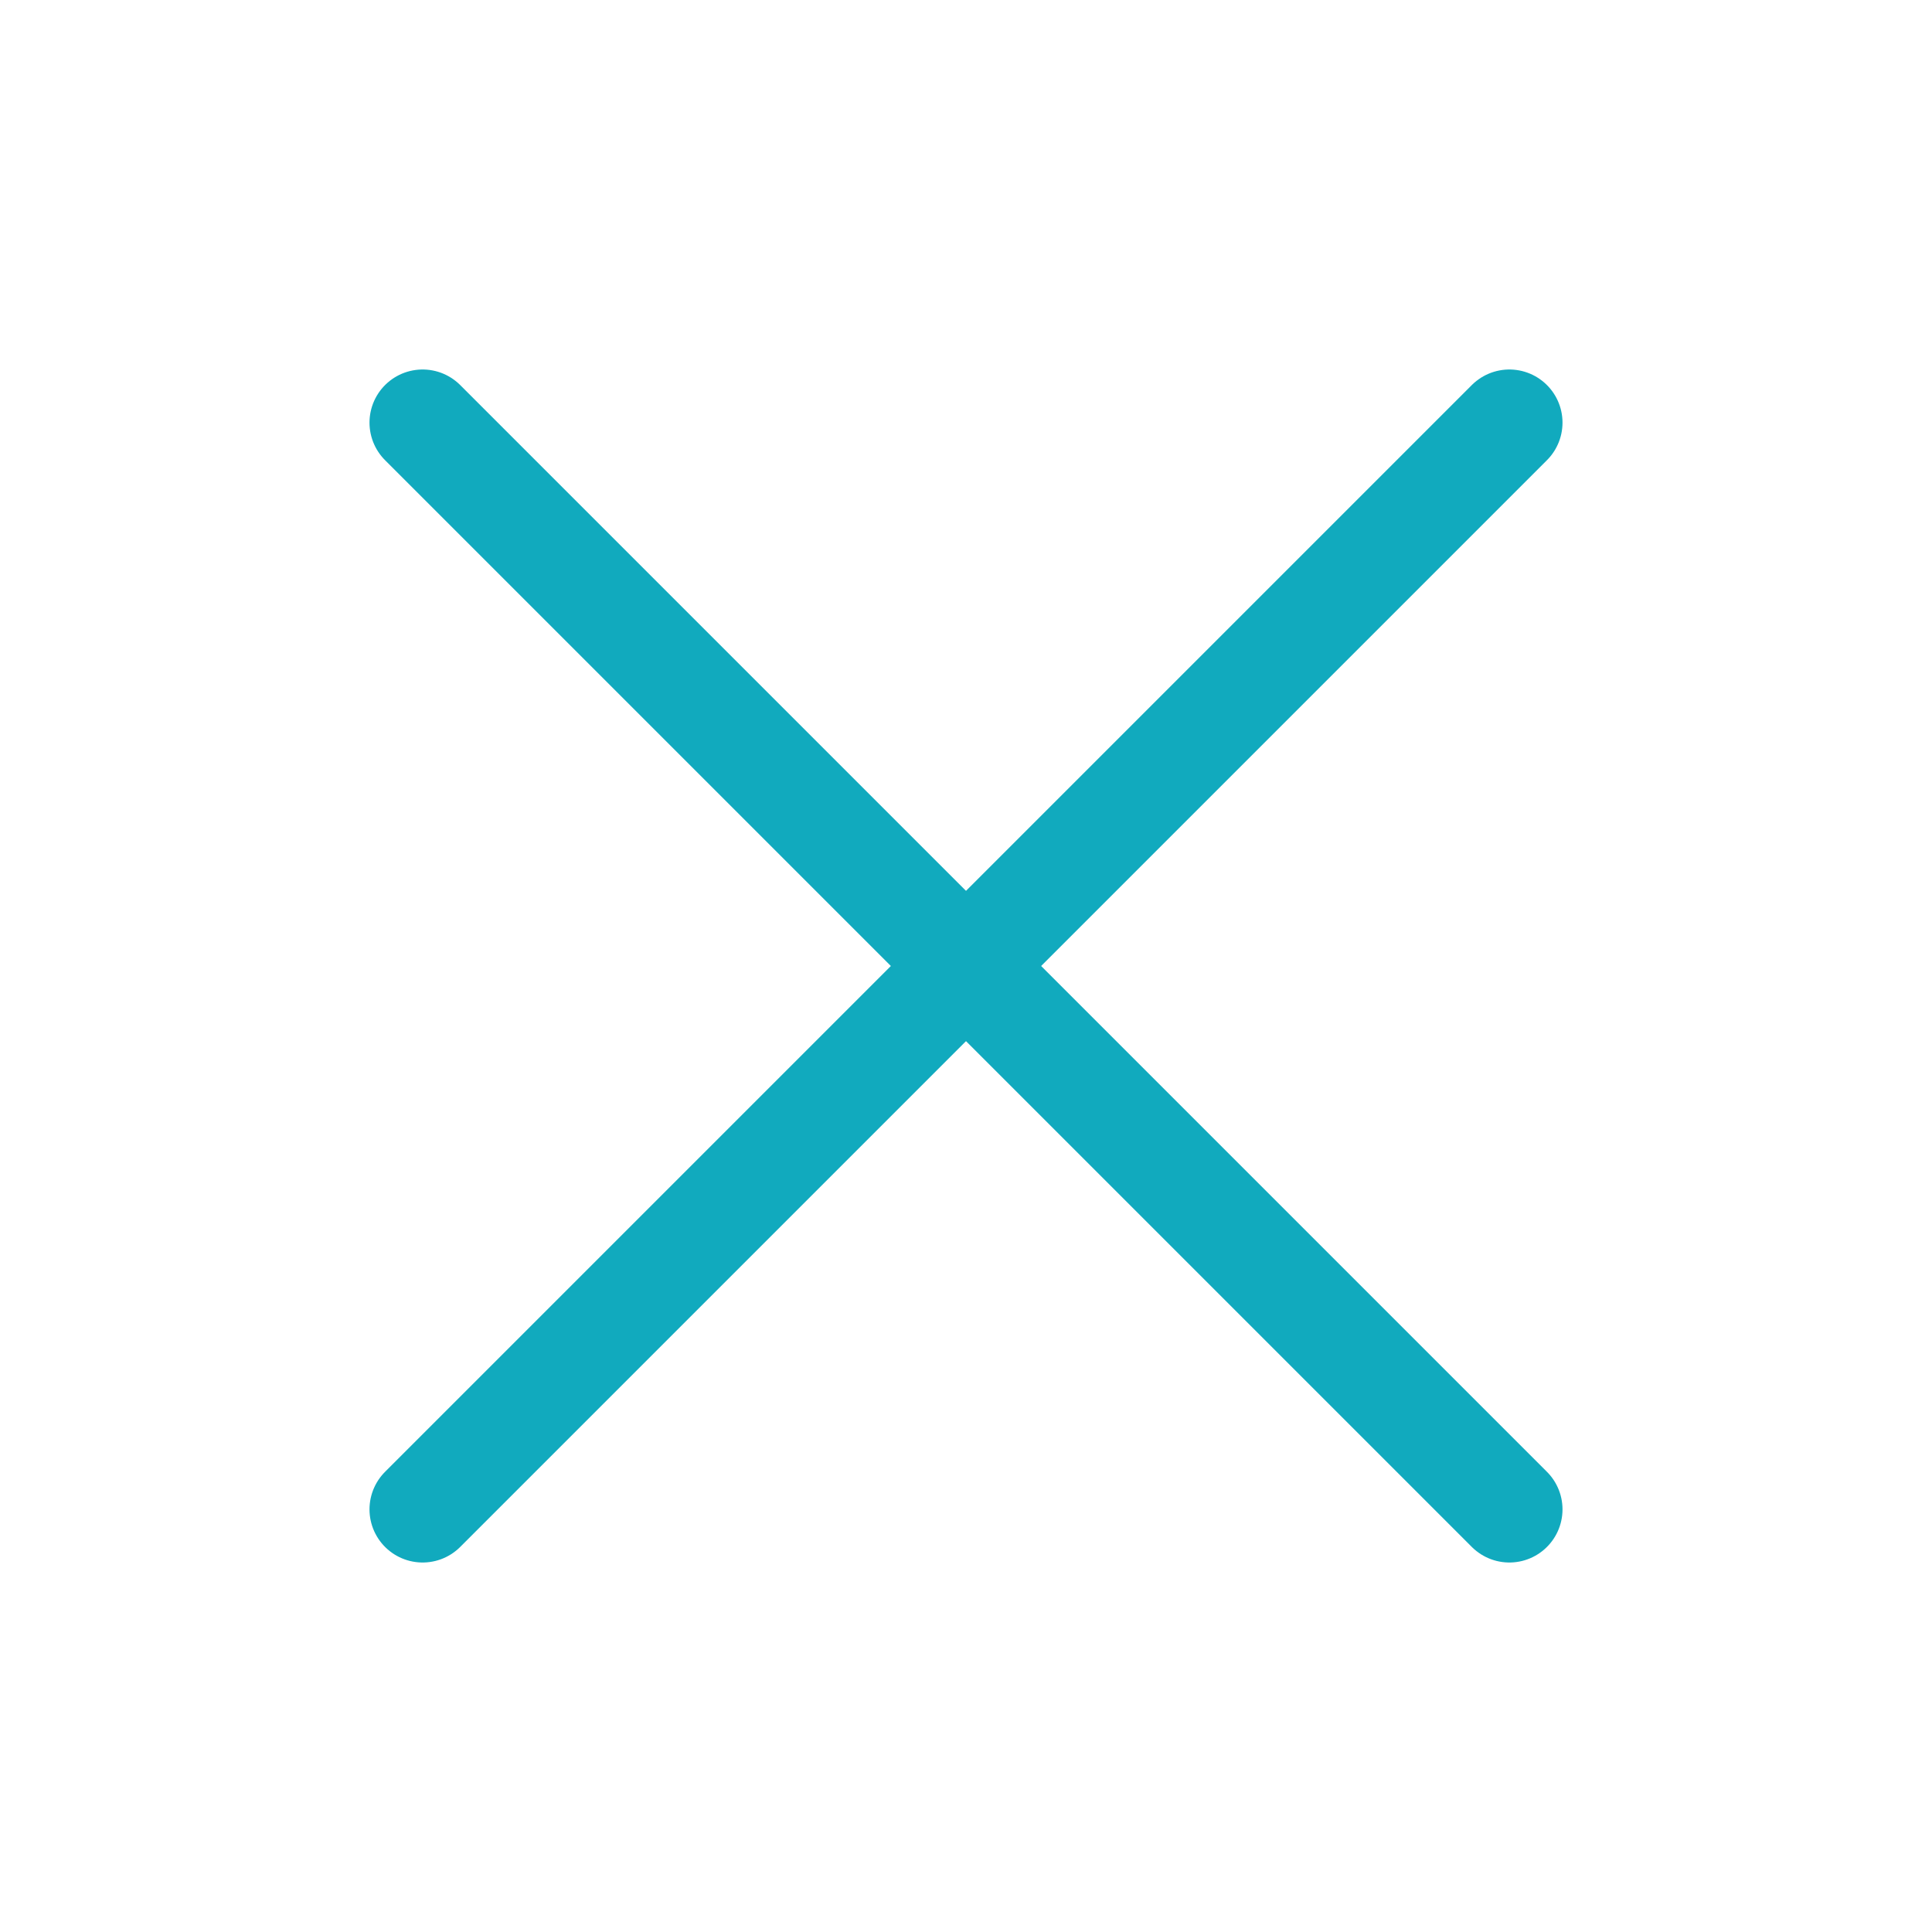
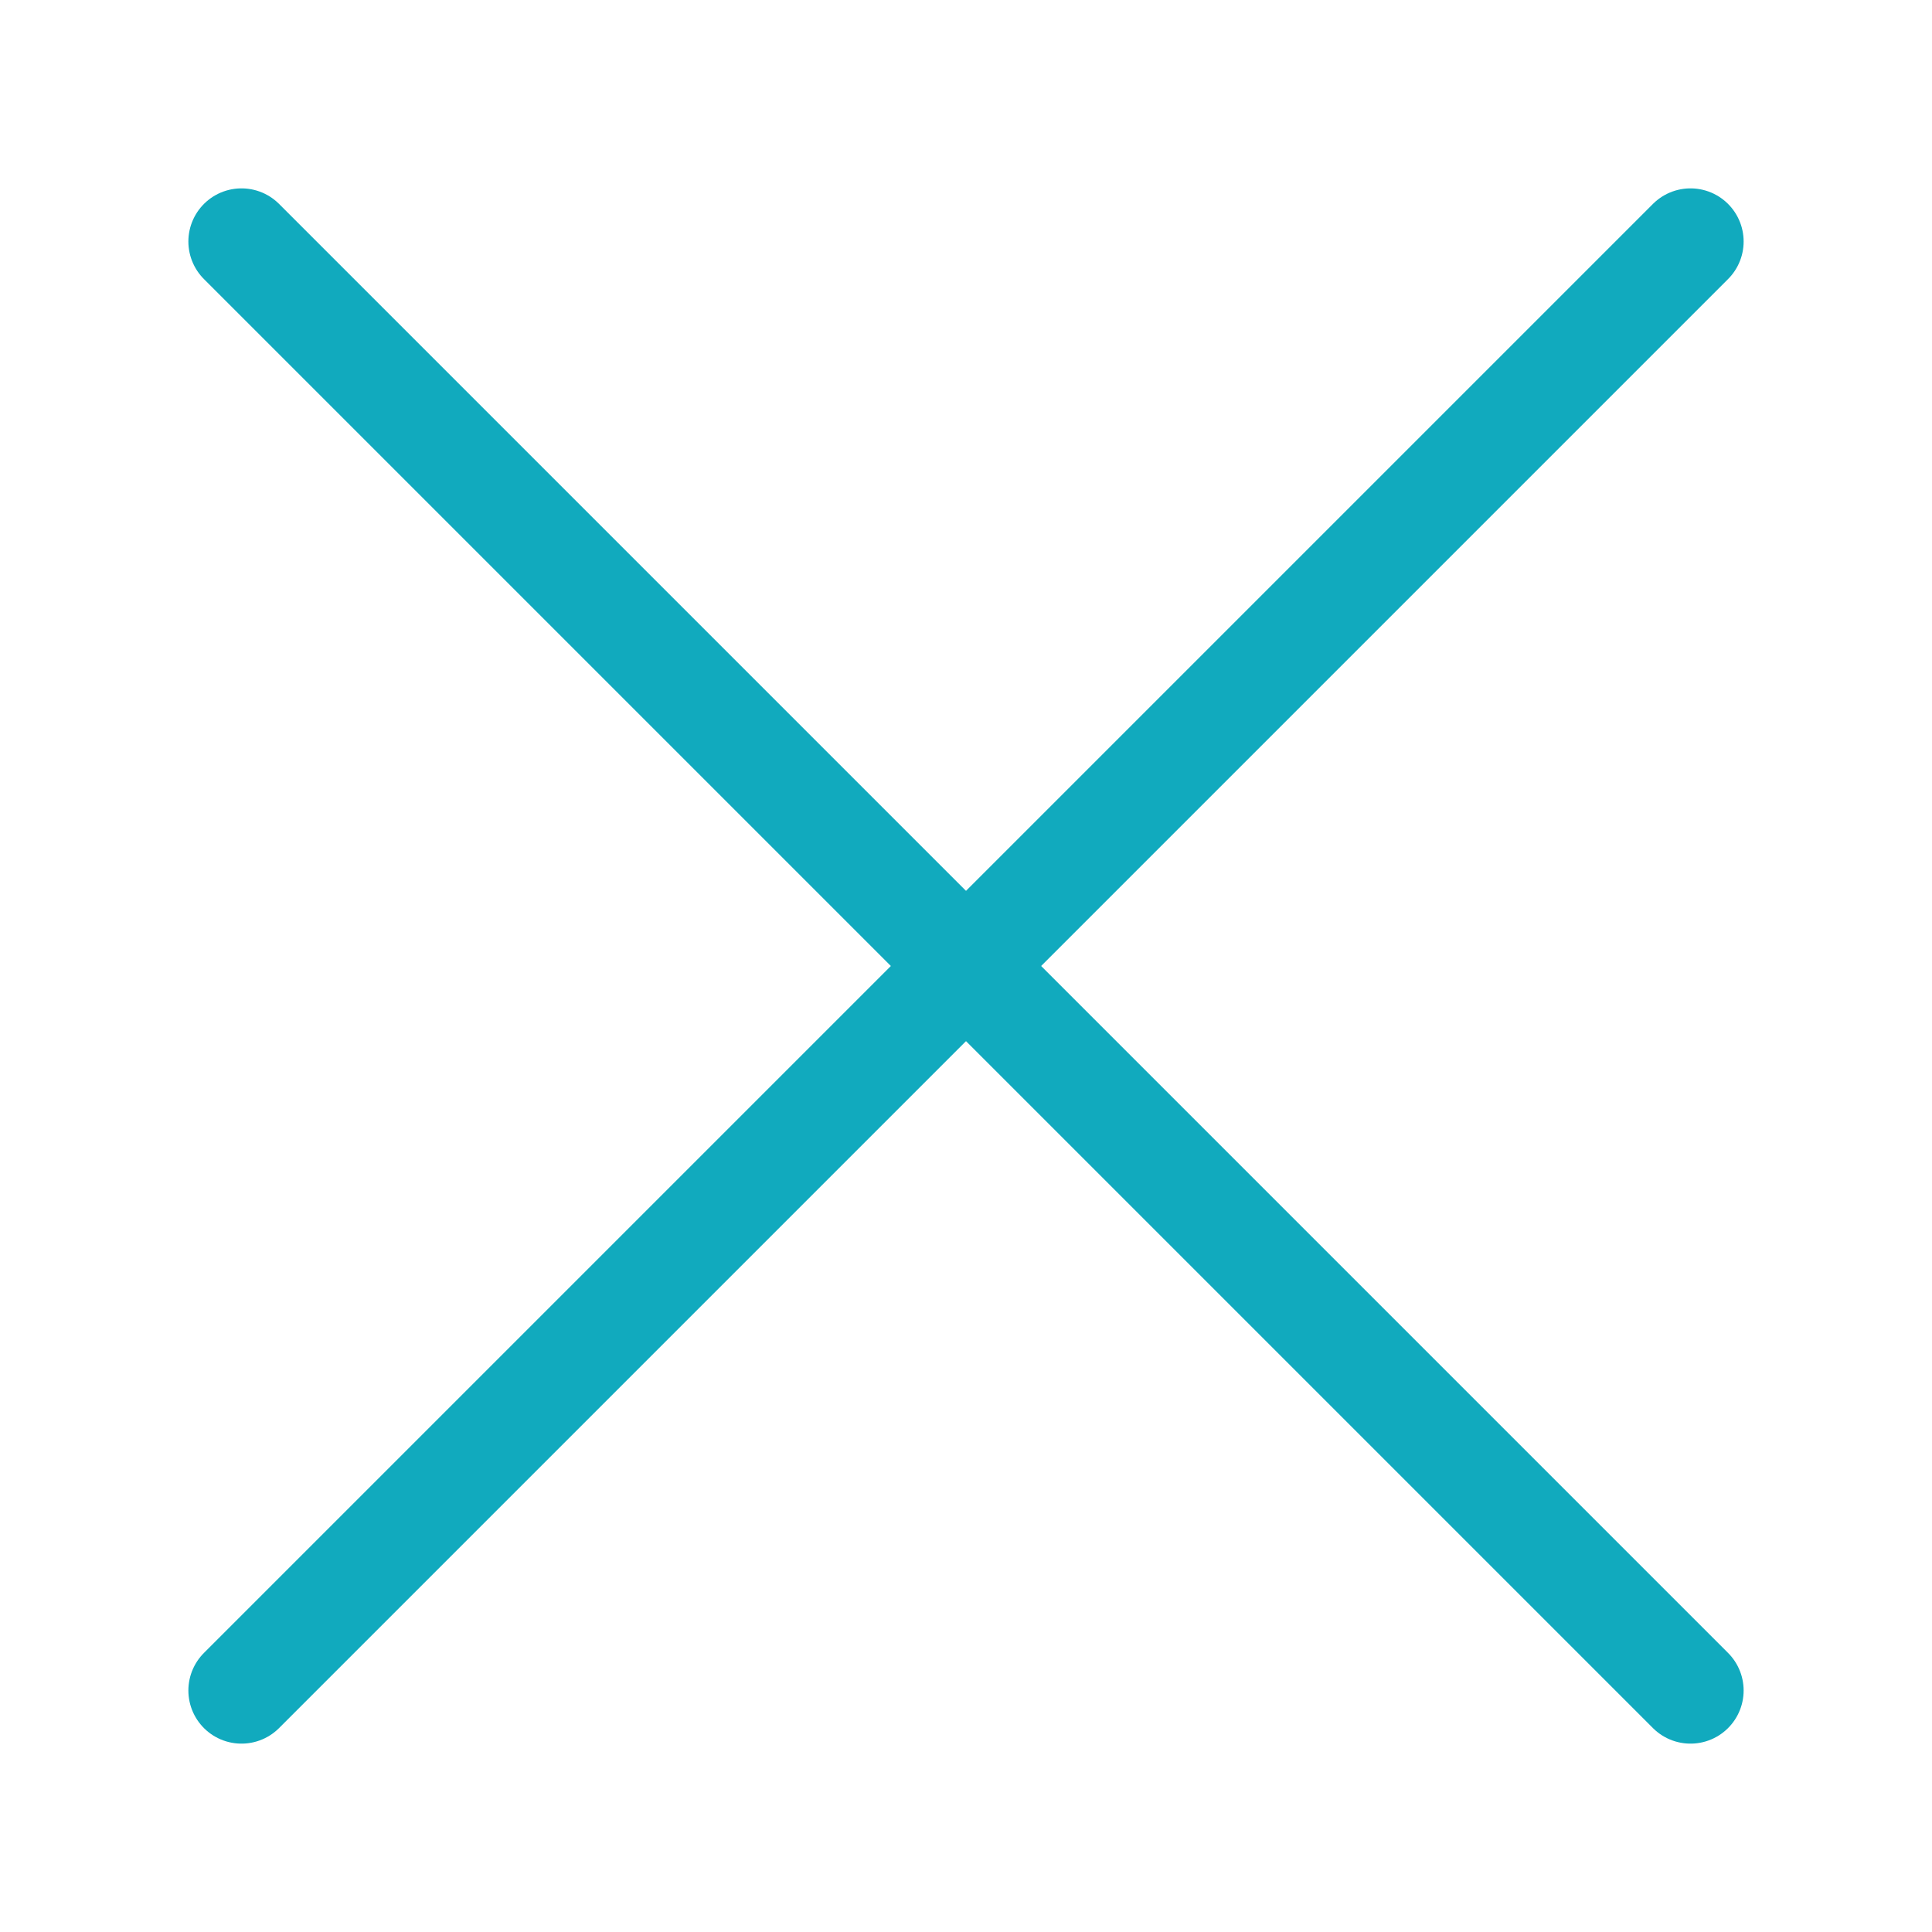
<svg xmlns="http://www.w3.org/2000/svg" viewBox="0 0 32 32" fill="#11AABE">
  <g id="SVGRepo_bgCarrier" stroke-width="0" />
  <g id="SVGRepo_tracerCarrier" stroke-linecap="round" stroke-linejoin="round" />
  <g id="SVGRepo_iconCarrier">
    <defs>
      <style>.cls-1{fill:none;stroke:#11AABE;stroke-linecap:round;stroke-linejoin:round;stroke-width:1.76;}</style>
    </defs>
    <g id="cross">
-       <line class="cls-1" x1="7" x2="25" y1="7" y2="25" />
-       <line class="cls-1" x1="7" x2="25" y1="25" y2="7" />
+       <line class="cls-1" x1="4" x2="28" y1="4" y2="28" />
+       <line class="cls-1" x1="4" x2="28" y1="28" y2="4" />
    </g>
  </g>
</svg>
